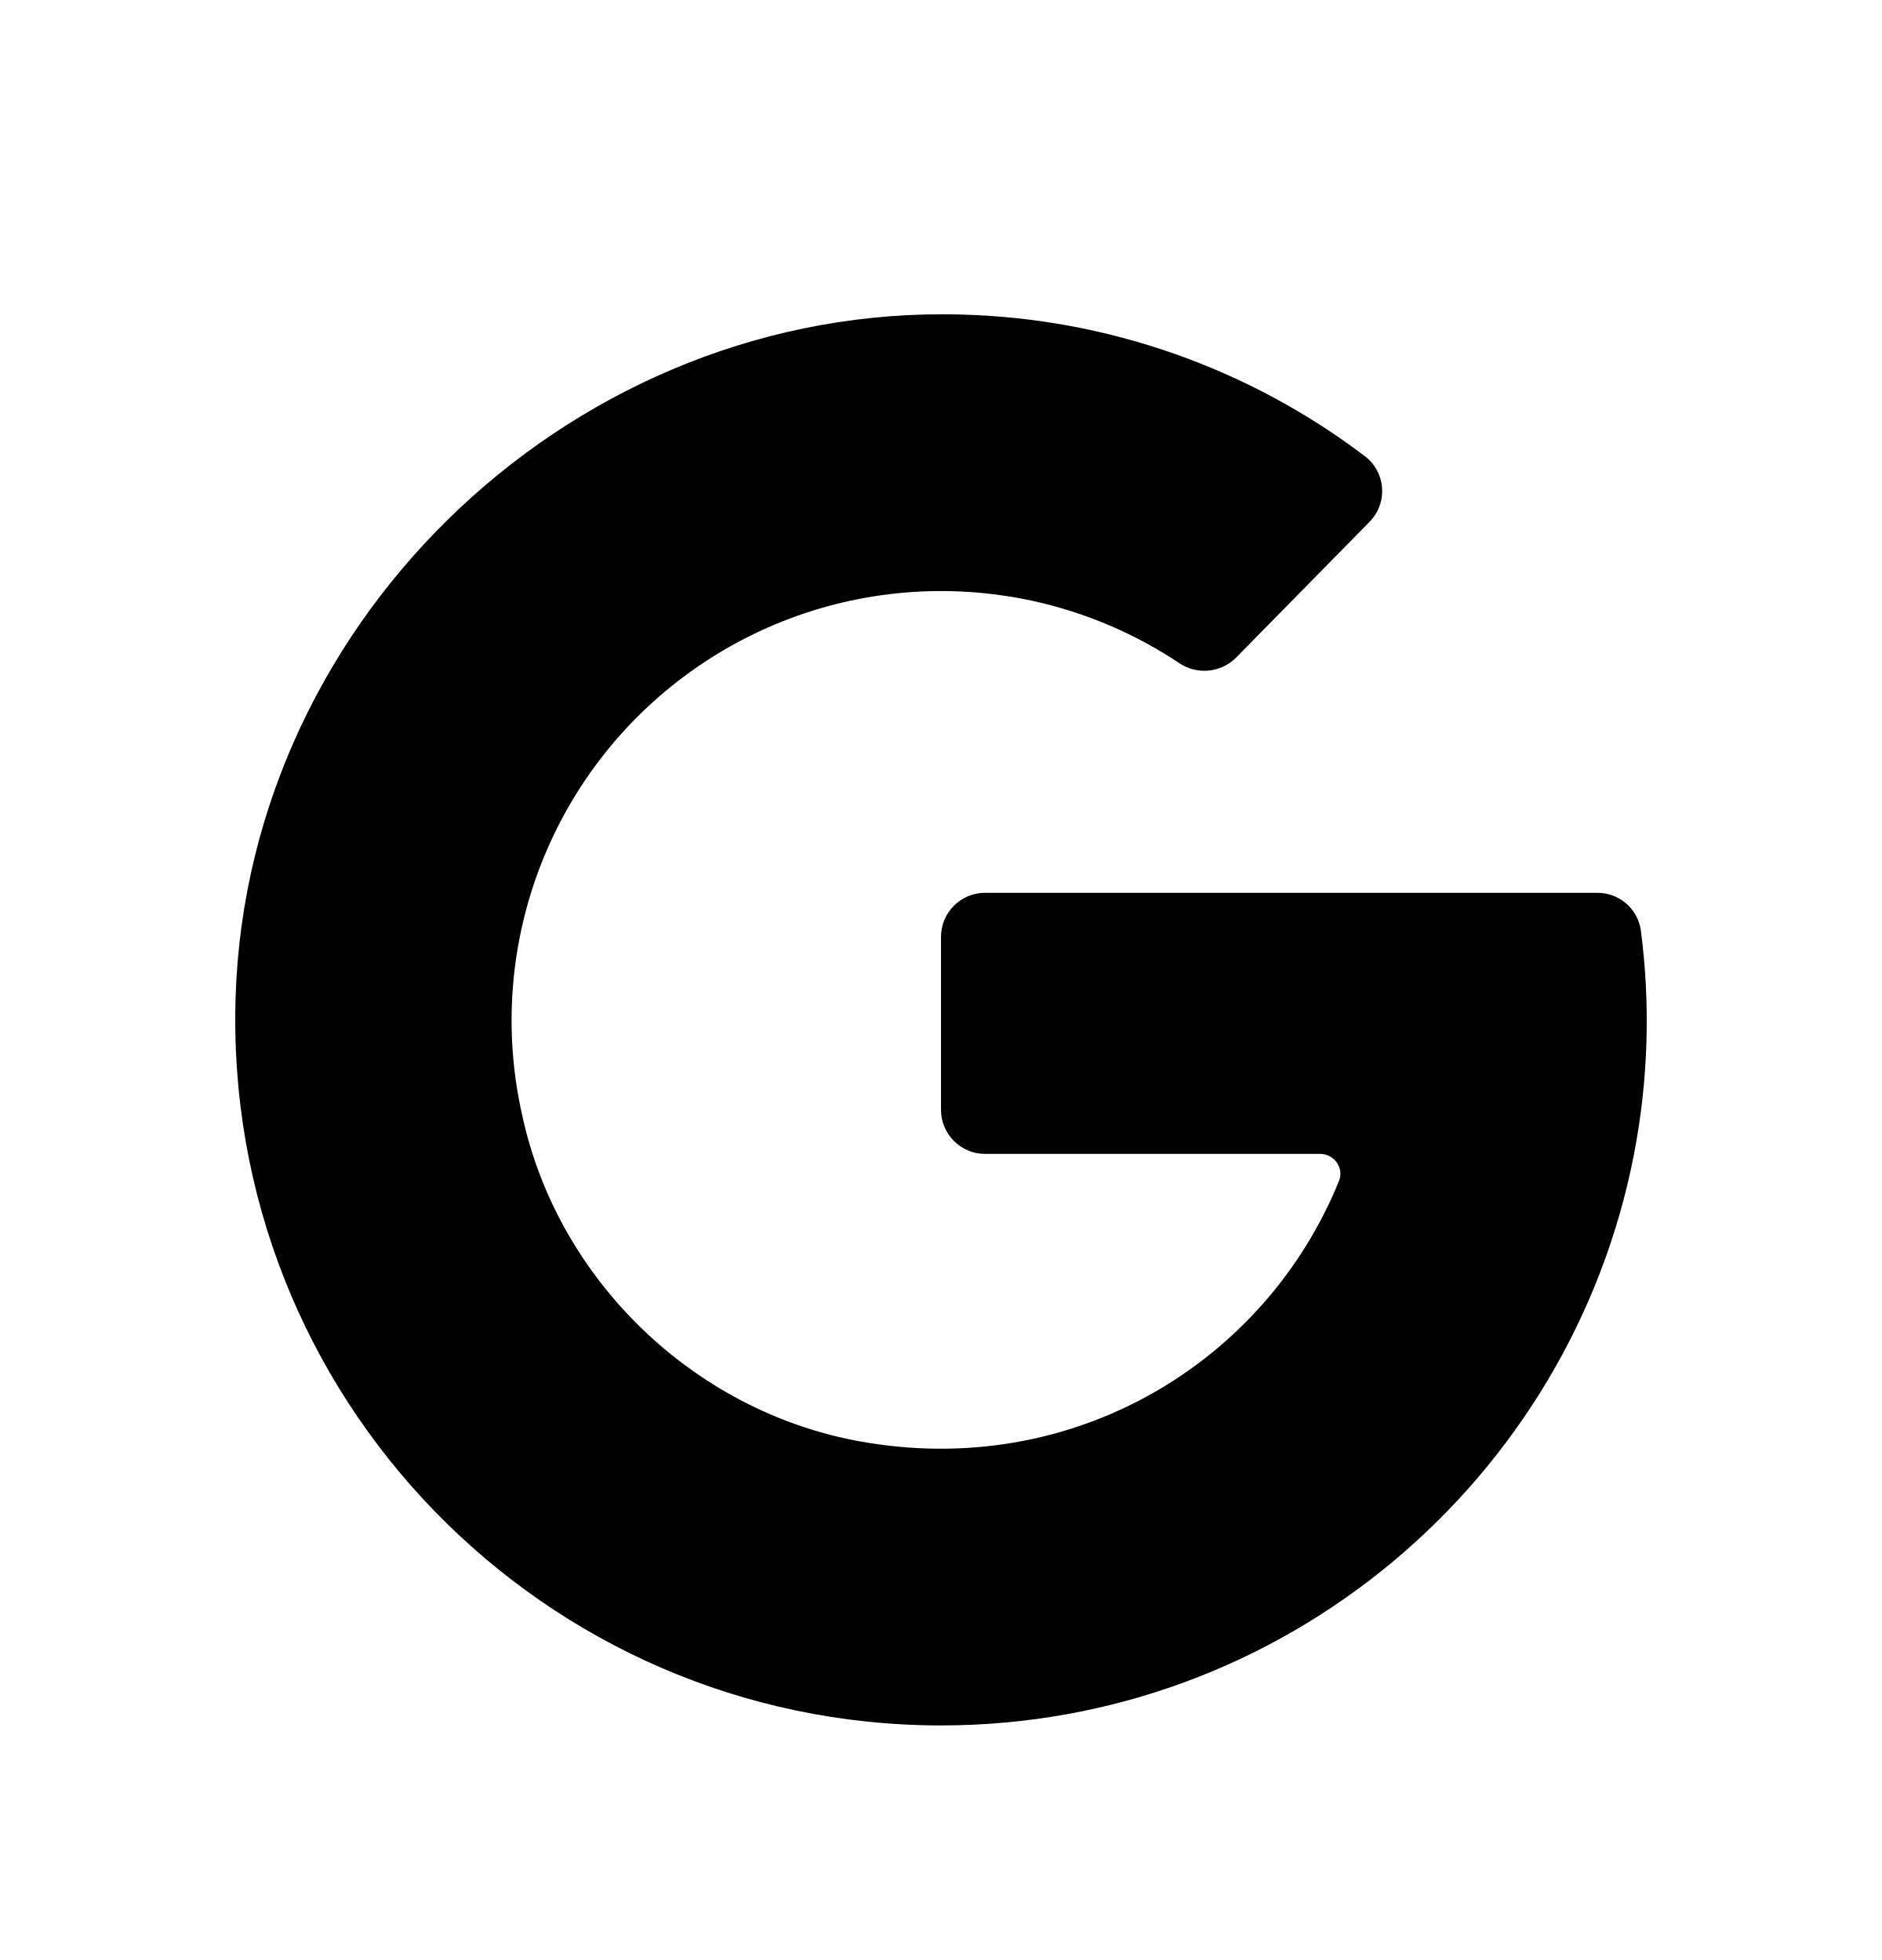
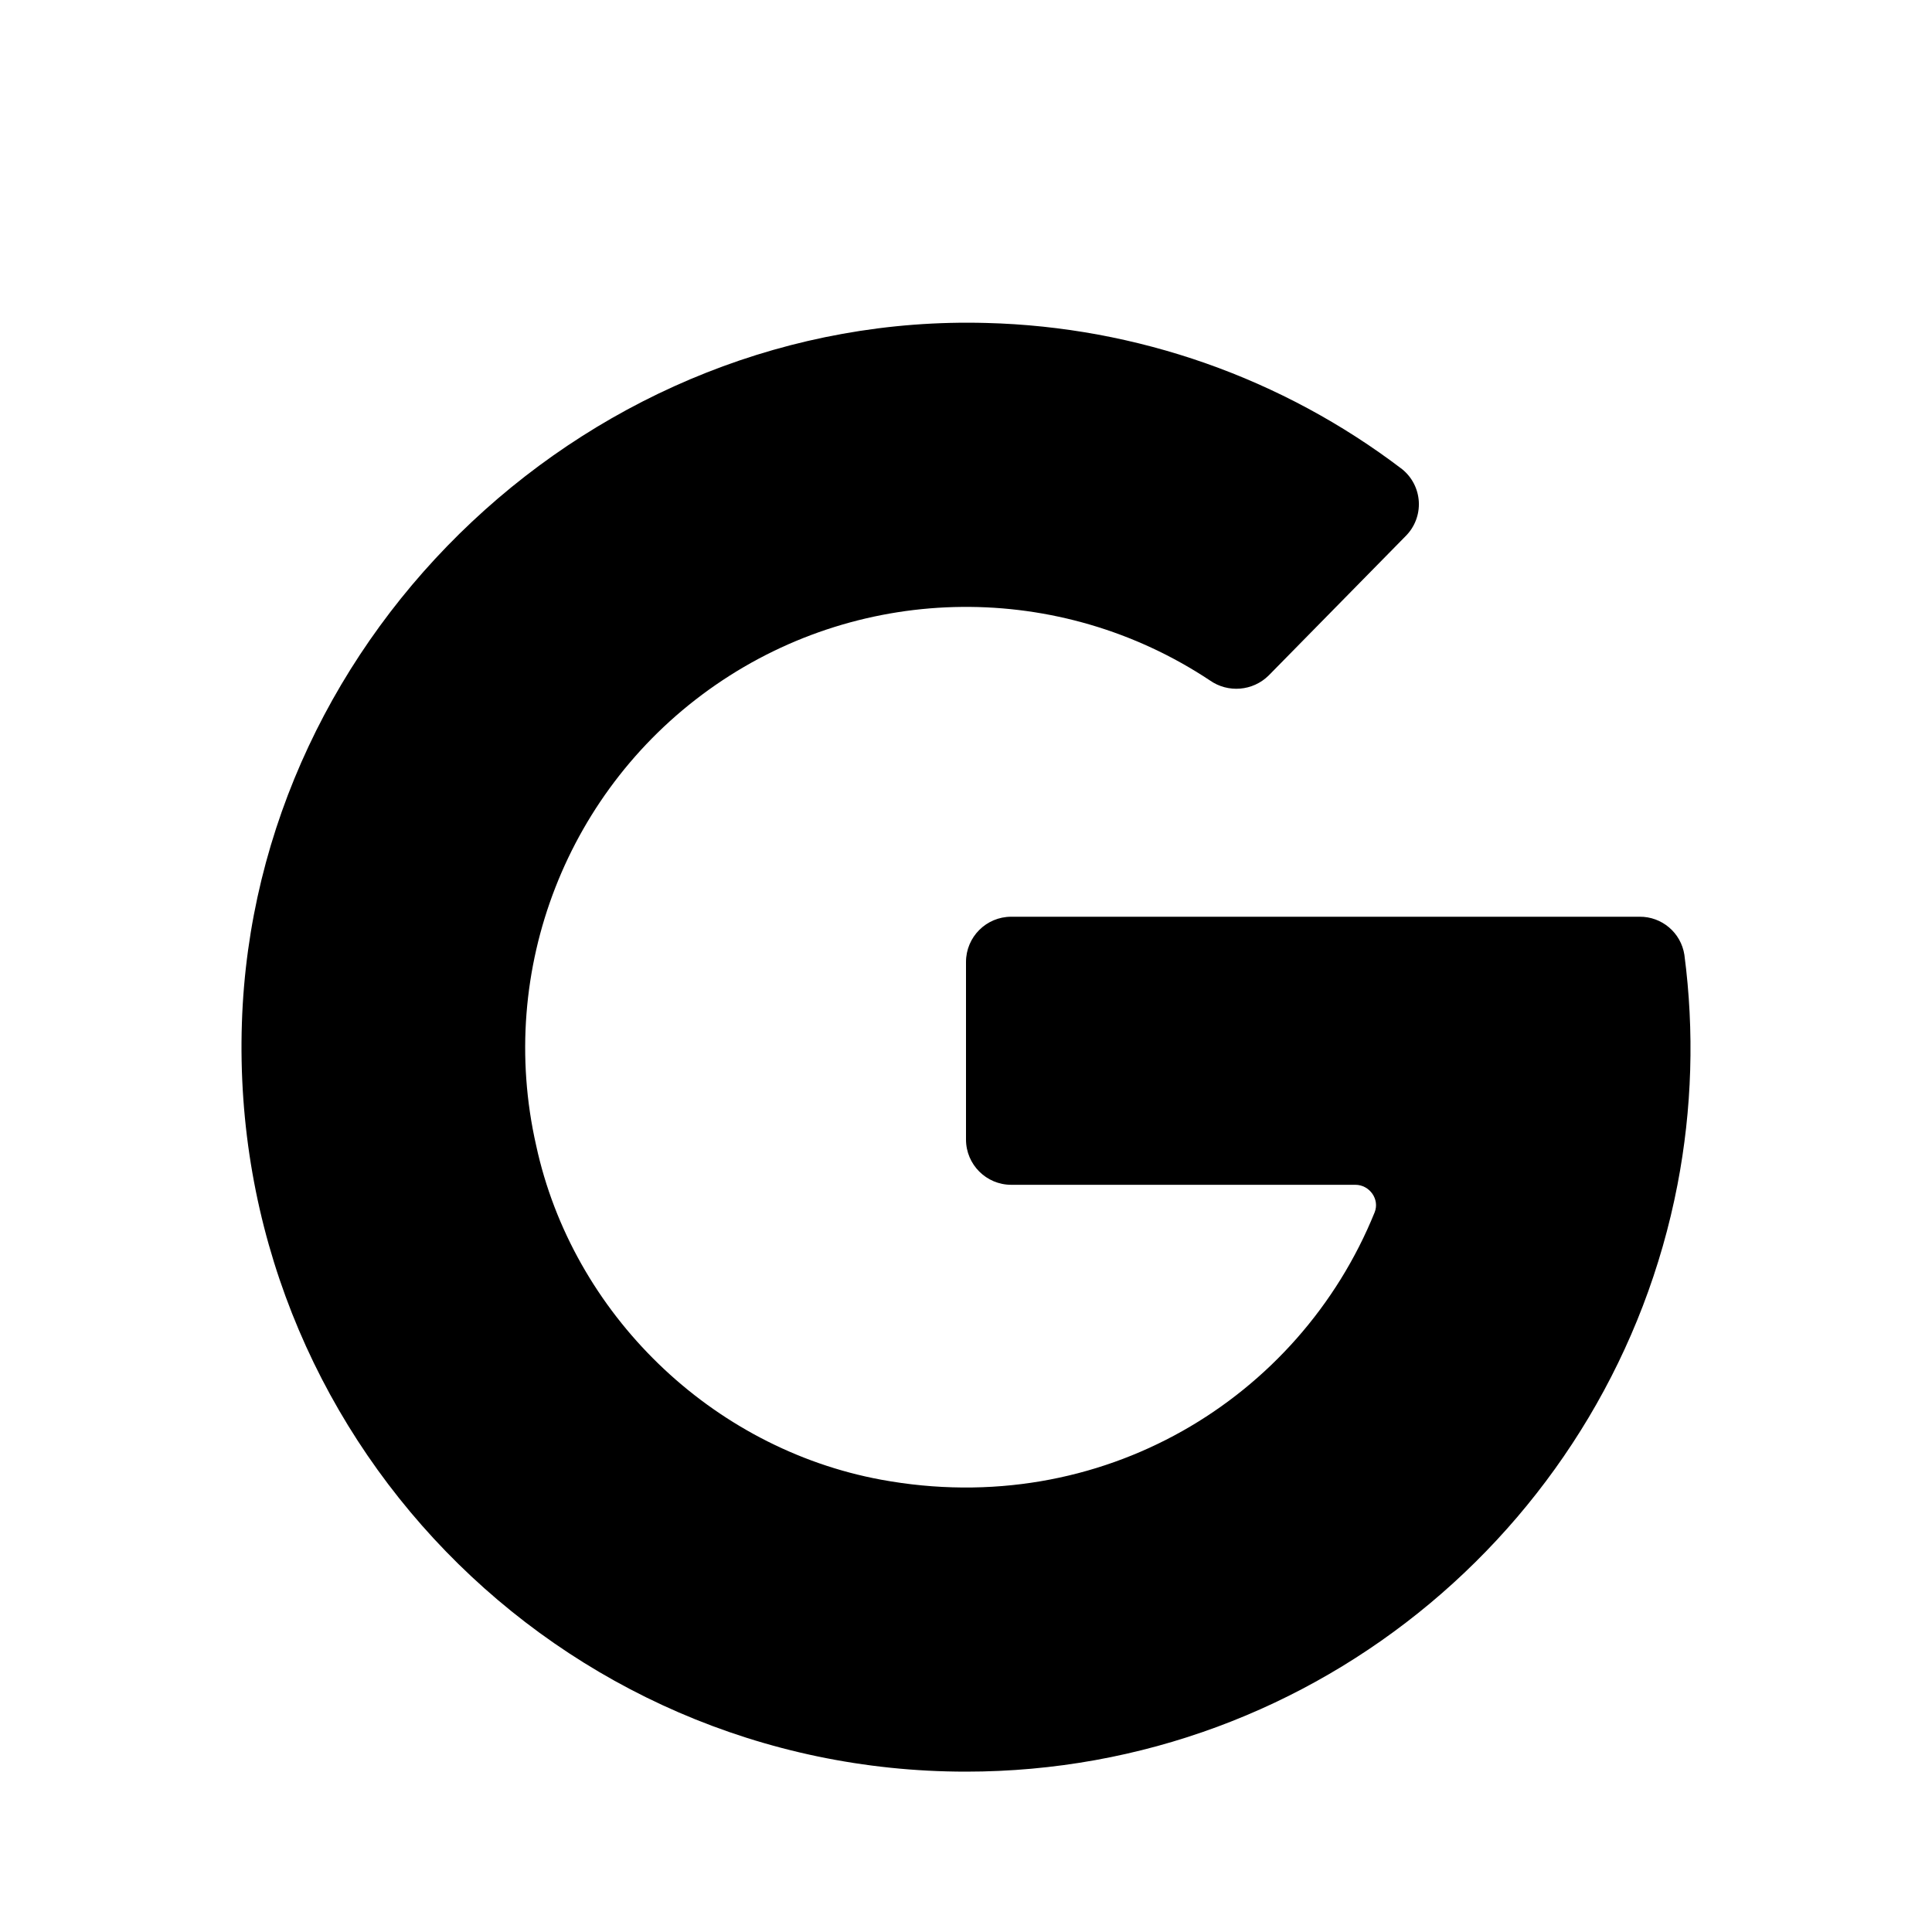
- <svg xmlns="http://www.w3.org/2000/svg" width="24" height="25" viewBox="0 0 24 25">
+ <svg xmlns="http://www.w3.org/2000/svg" width="1em" height="1em" viewBox="0 0 24 24">
  <path fill="currentColor" fill-rule="evenodd" d="M20.838 14.718a8.932 8.932 0 0 0 .086-2.857.558.558 0 0 0-.557-.473h-7.805a.562.562 0 0 0-.562.562v2.206c0 .31.252.562.562.562h4.275c.176 0 .305.18.239.343-.935 2.31-3.39 3.826-6.132 3.32-2.106-.39-3.832-2.06-4.284-4.153a5.477 5.477 0 0 1 8.369-5.776.572.572 0 0 0 .73-.06l1.703-1.733a.559.559 0 0 0-.046-.832 8.897 8.897 0 0 0-5.161-1.815c-4.872-.135-9.091 3.823-9.25 8.694-.167 5.108 3.927 9.302 8.995 9.302 4.383 0 8.037-3.14 8.838-7.29Z" clip-rule="evenodd" />
</svg>
